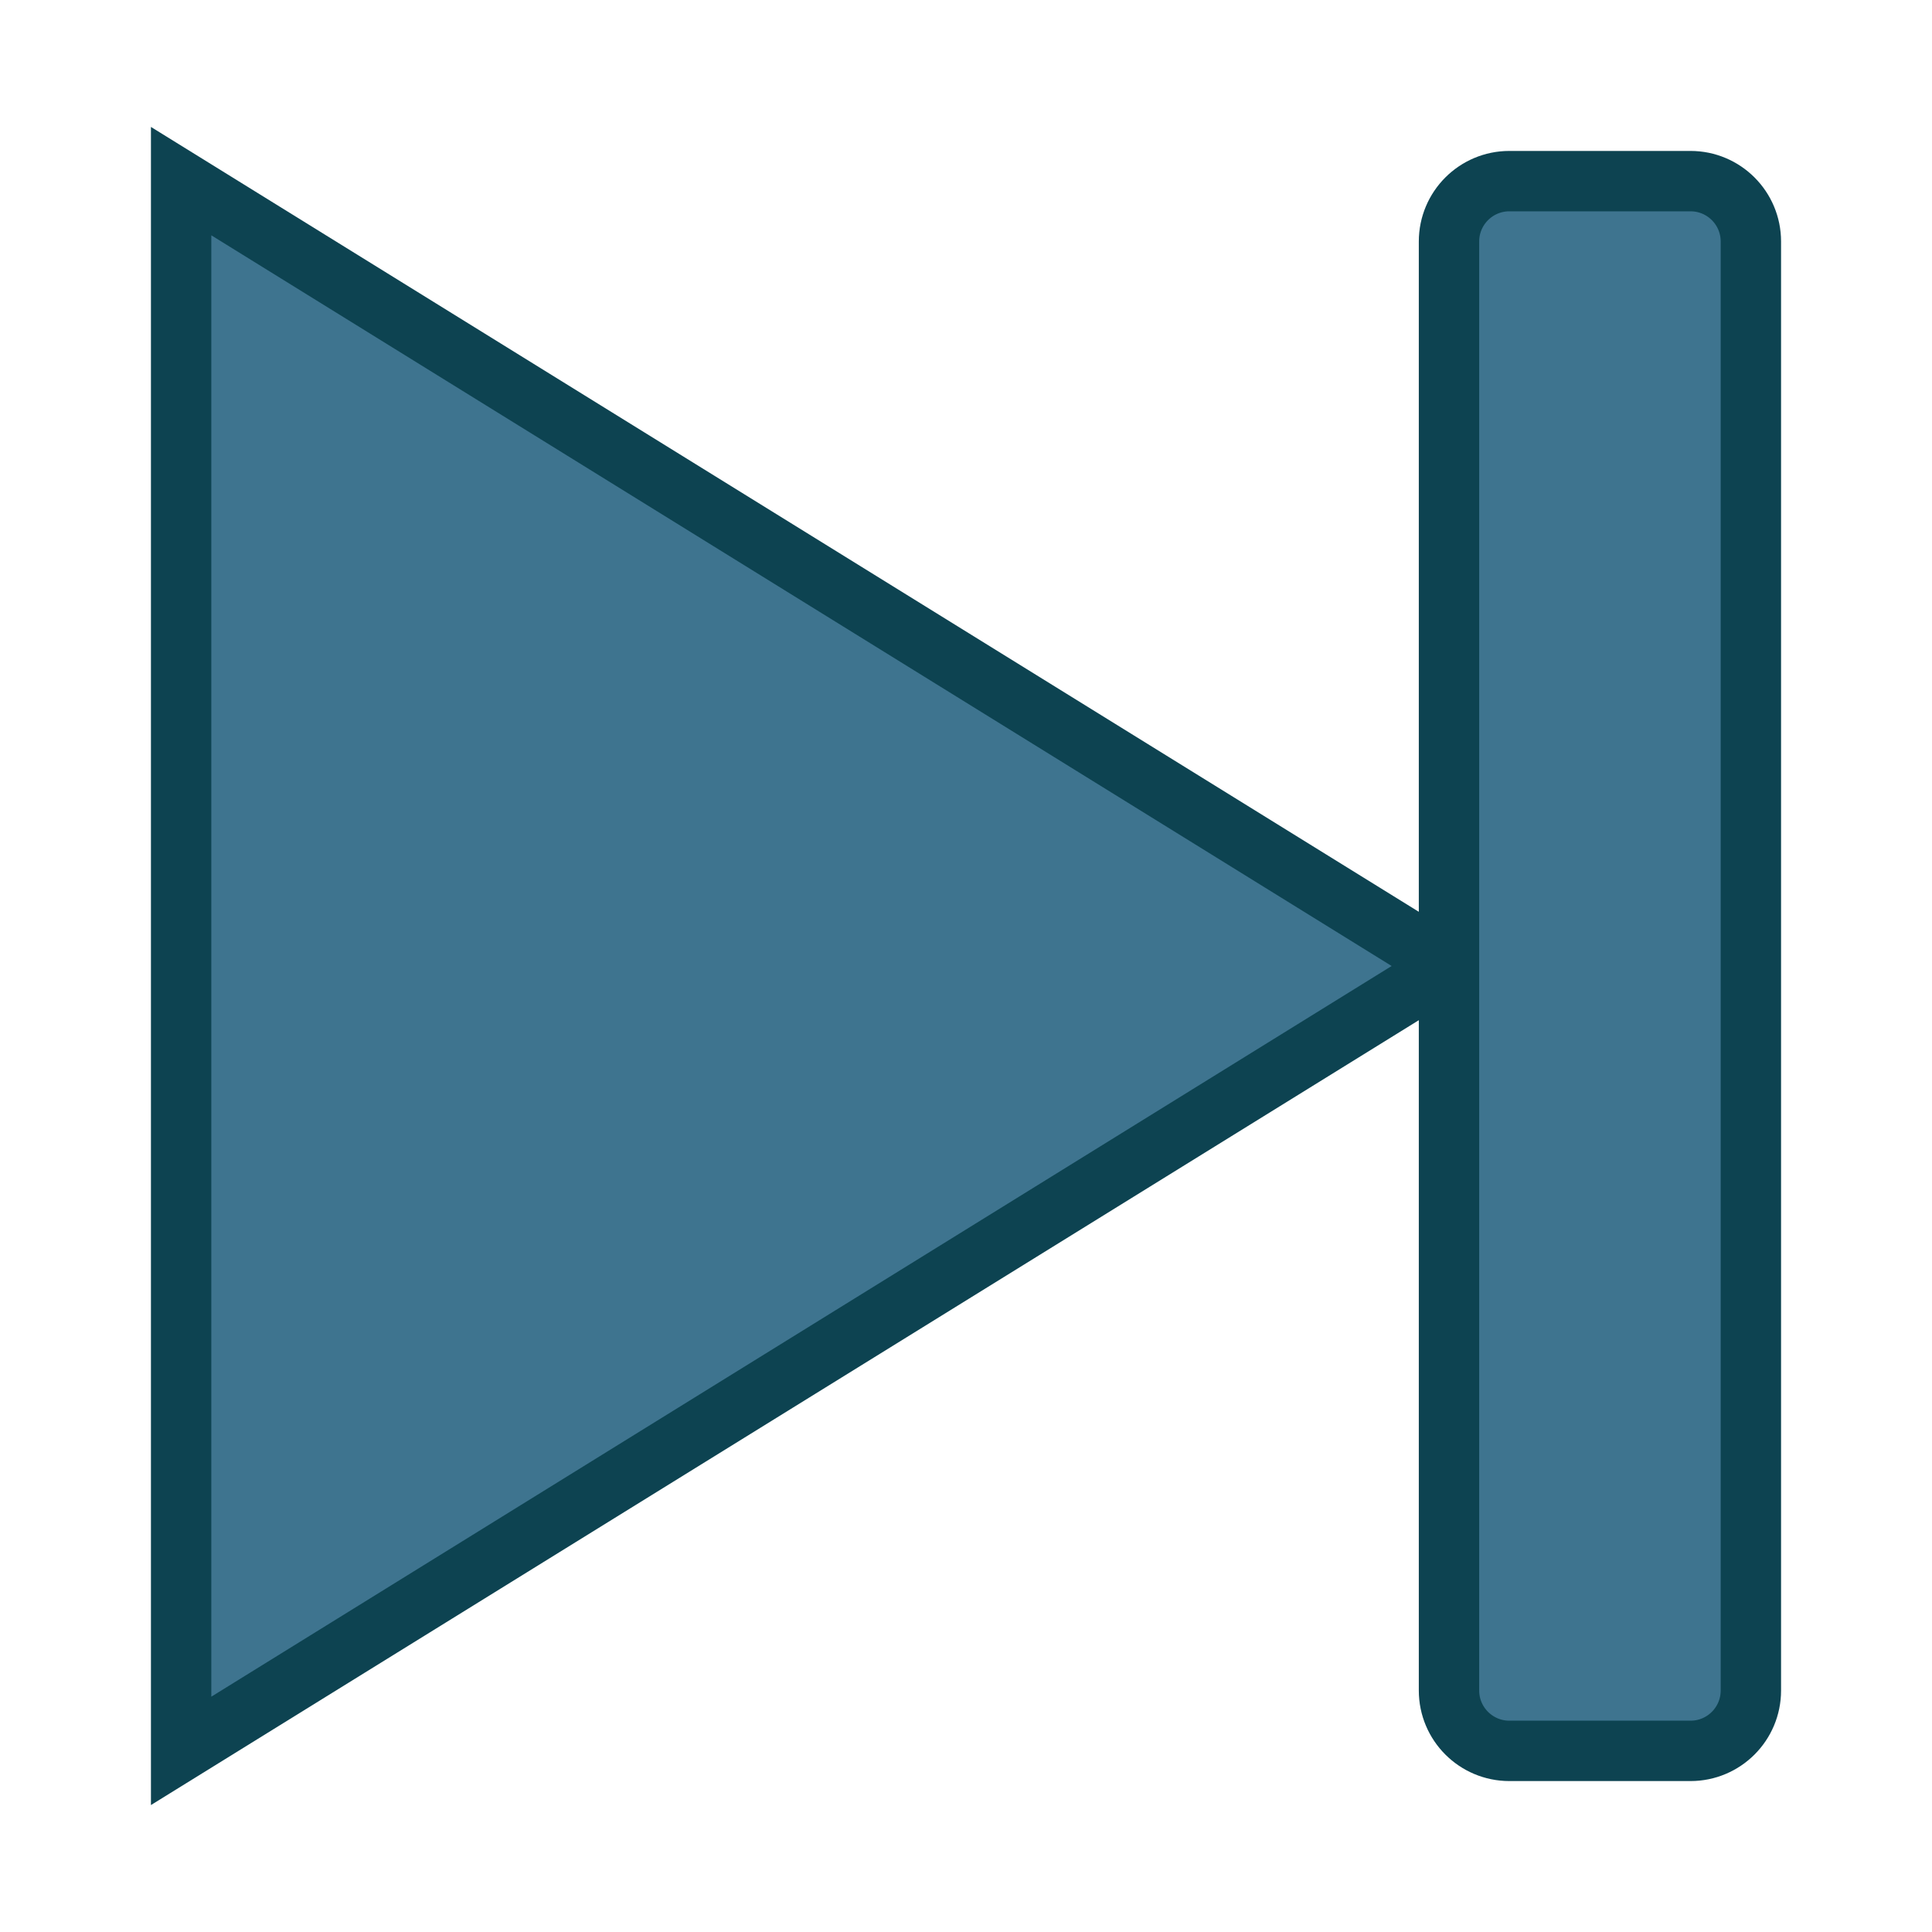
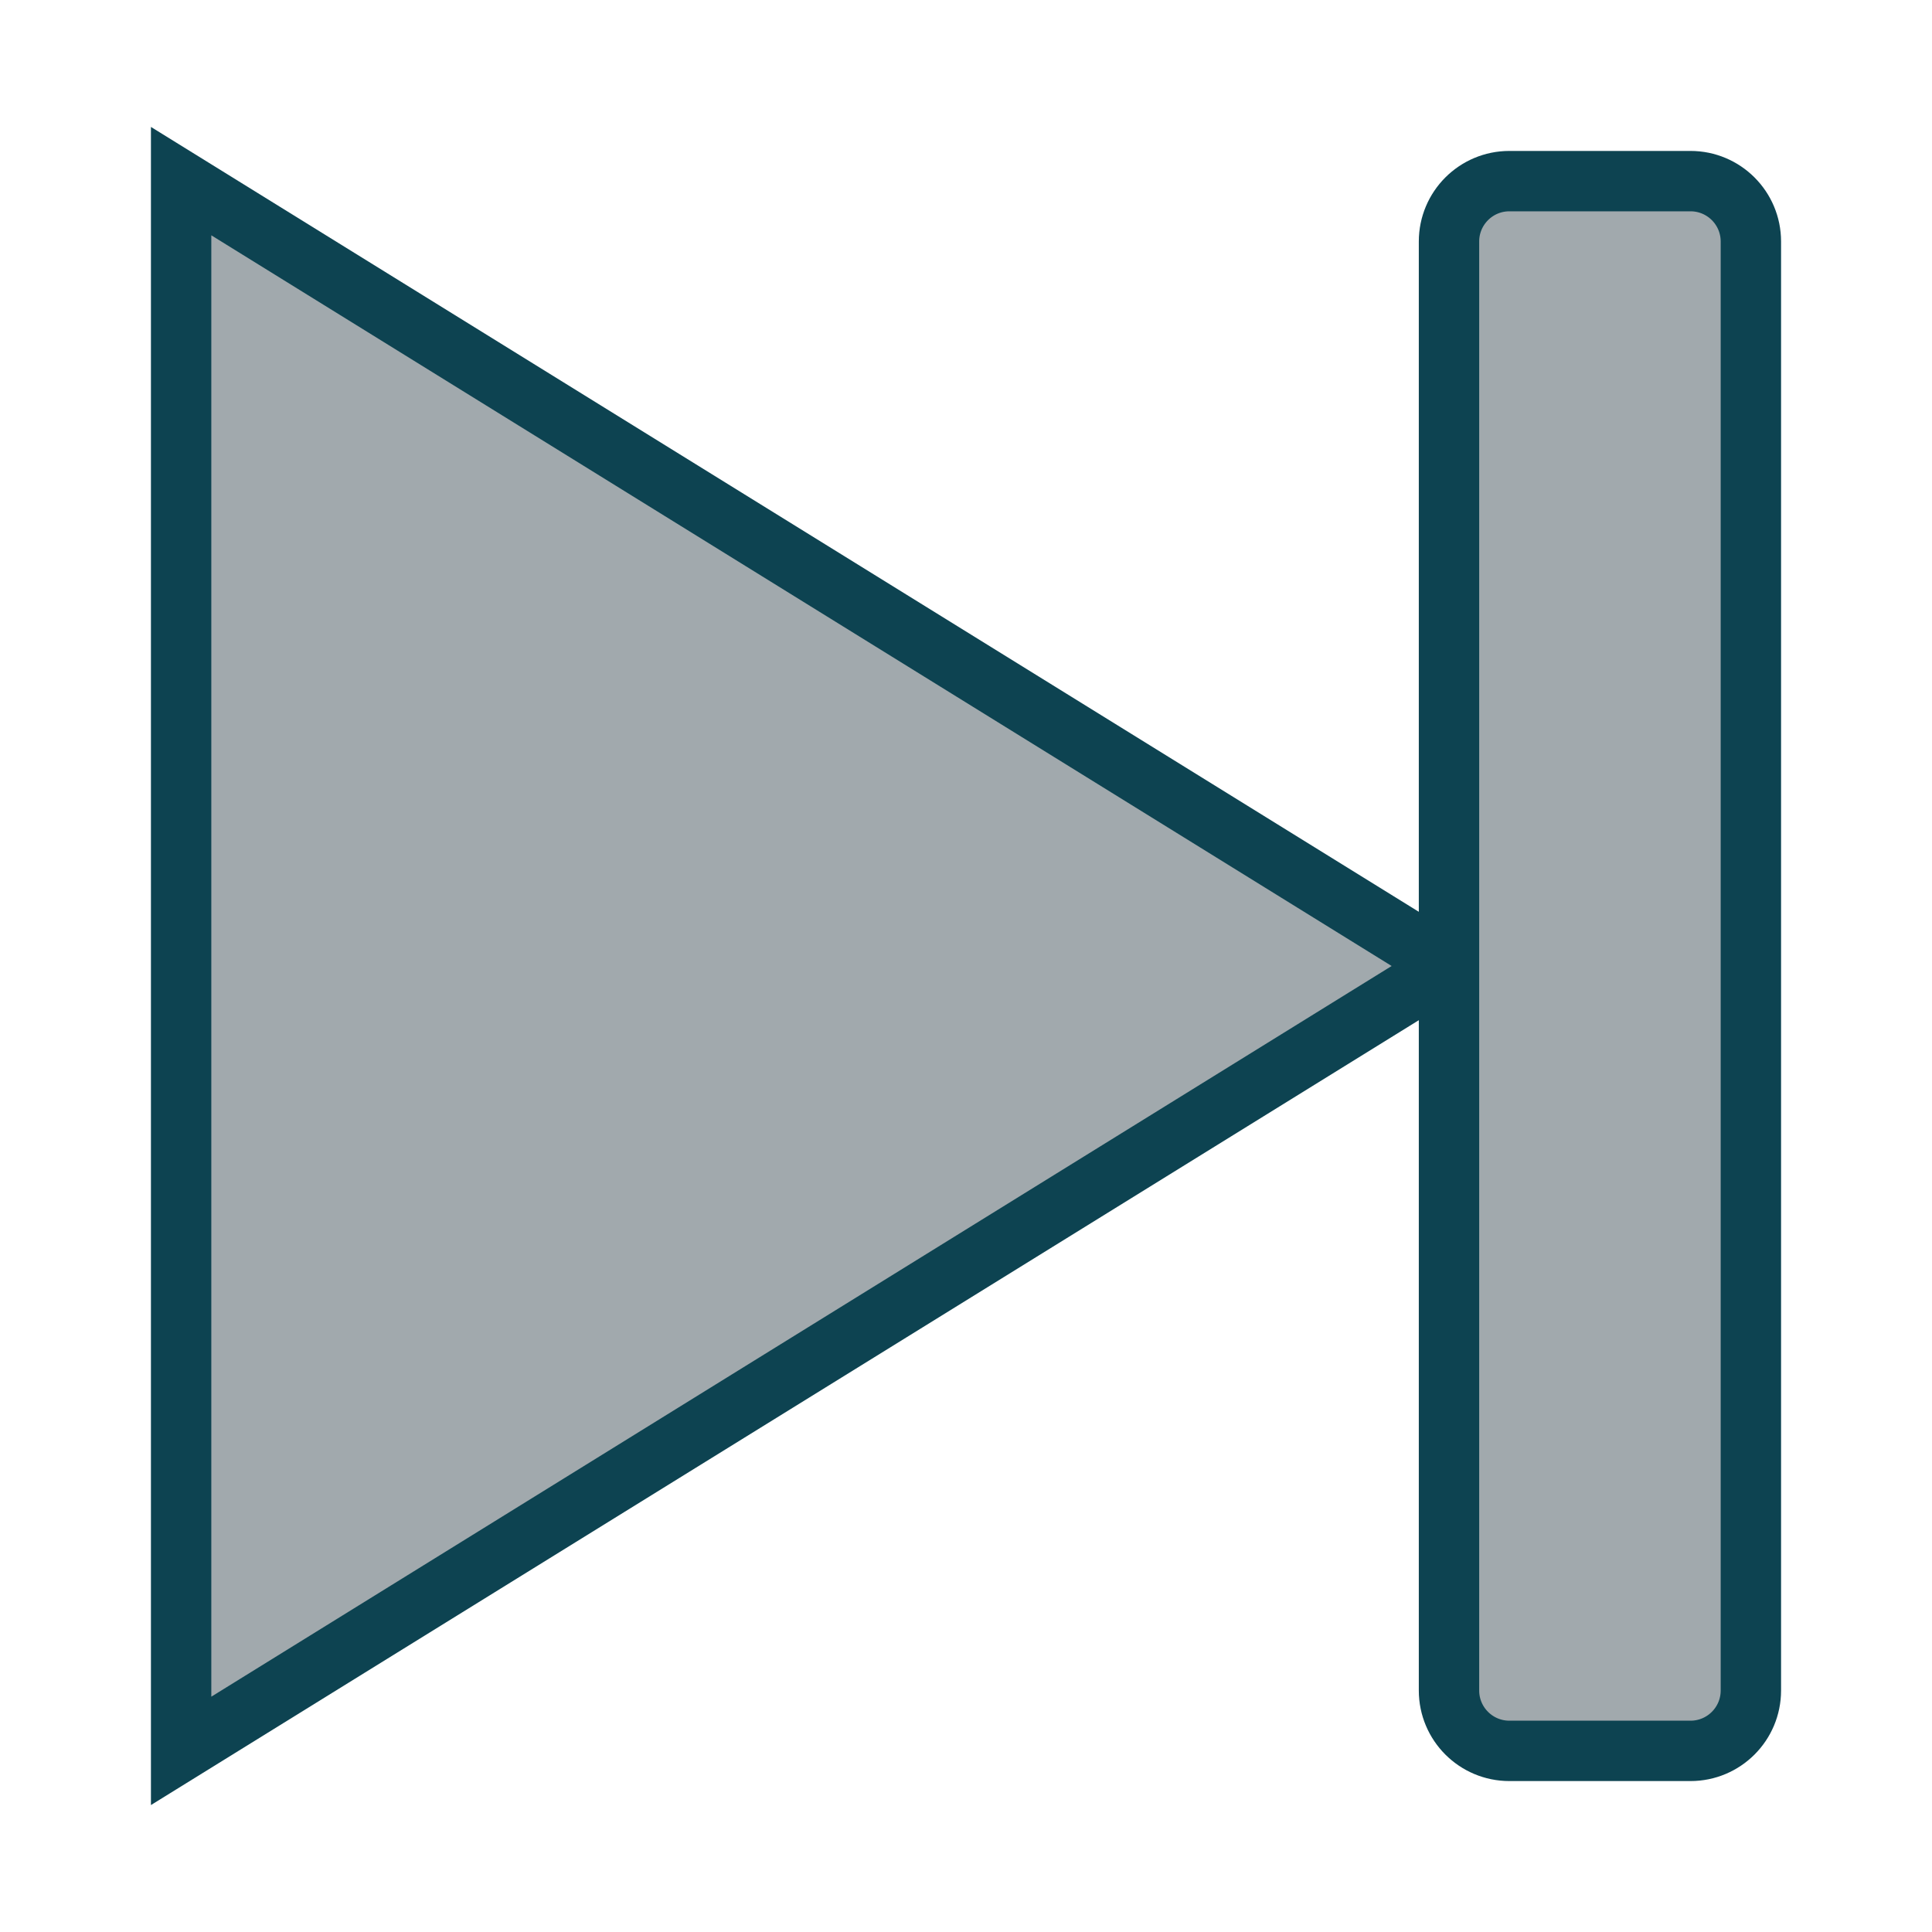
<svg xmlns="http://www.w3.org/2000/svg" id="next-hdpi" width="32" height="32">
-   <polygon points="3,3 24,16 3,29" style="fill:#3e748f;stroke:#0d4351;stroke-width:1;opacity:1.0" />
-   <rect x="24" y="3" rx="1" ry="1" width="5" height="26" style="fill:#3e748f;stroke:#0d4351;stroke-width:1;opacity:1.0" />
+   <polygon points="3,3 24,16 3,29" style="fill:#a1a9ad;stroke:#0d4351;stroke-width:1;opacity:1.0" />
+   <rect x="24" y="3" rx="1" ry="1" width="5" height="26" style="fill:#a1a9ad;stroke:#0d4351;stroke-width:1;opacity:1.0" />
</svg>
